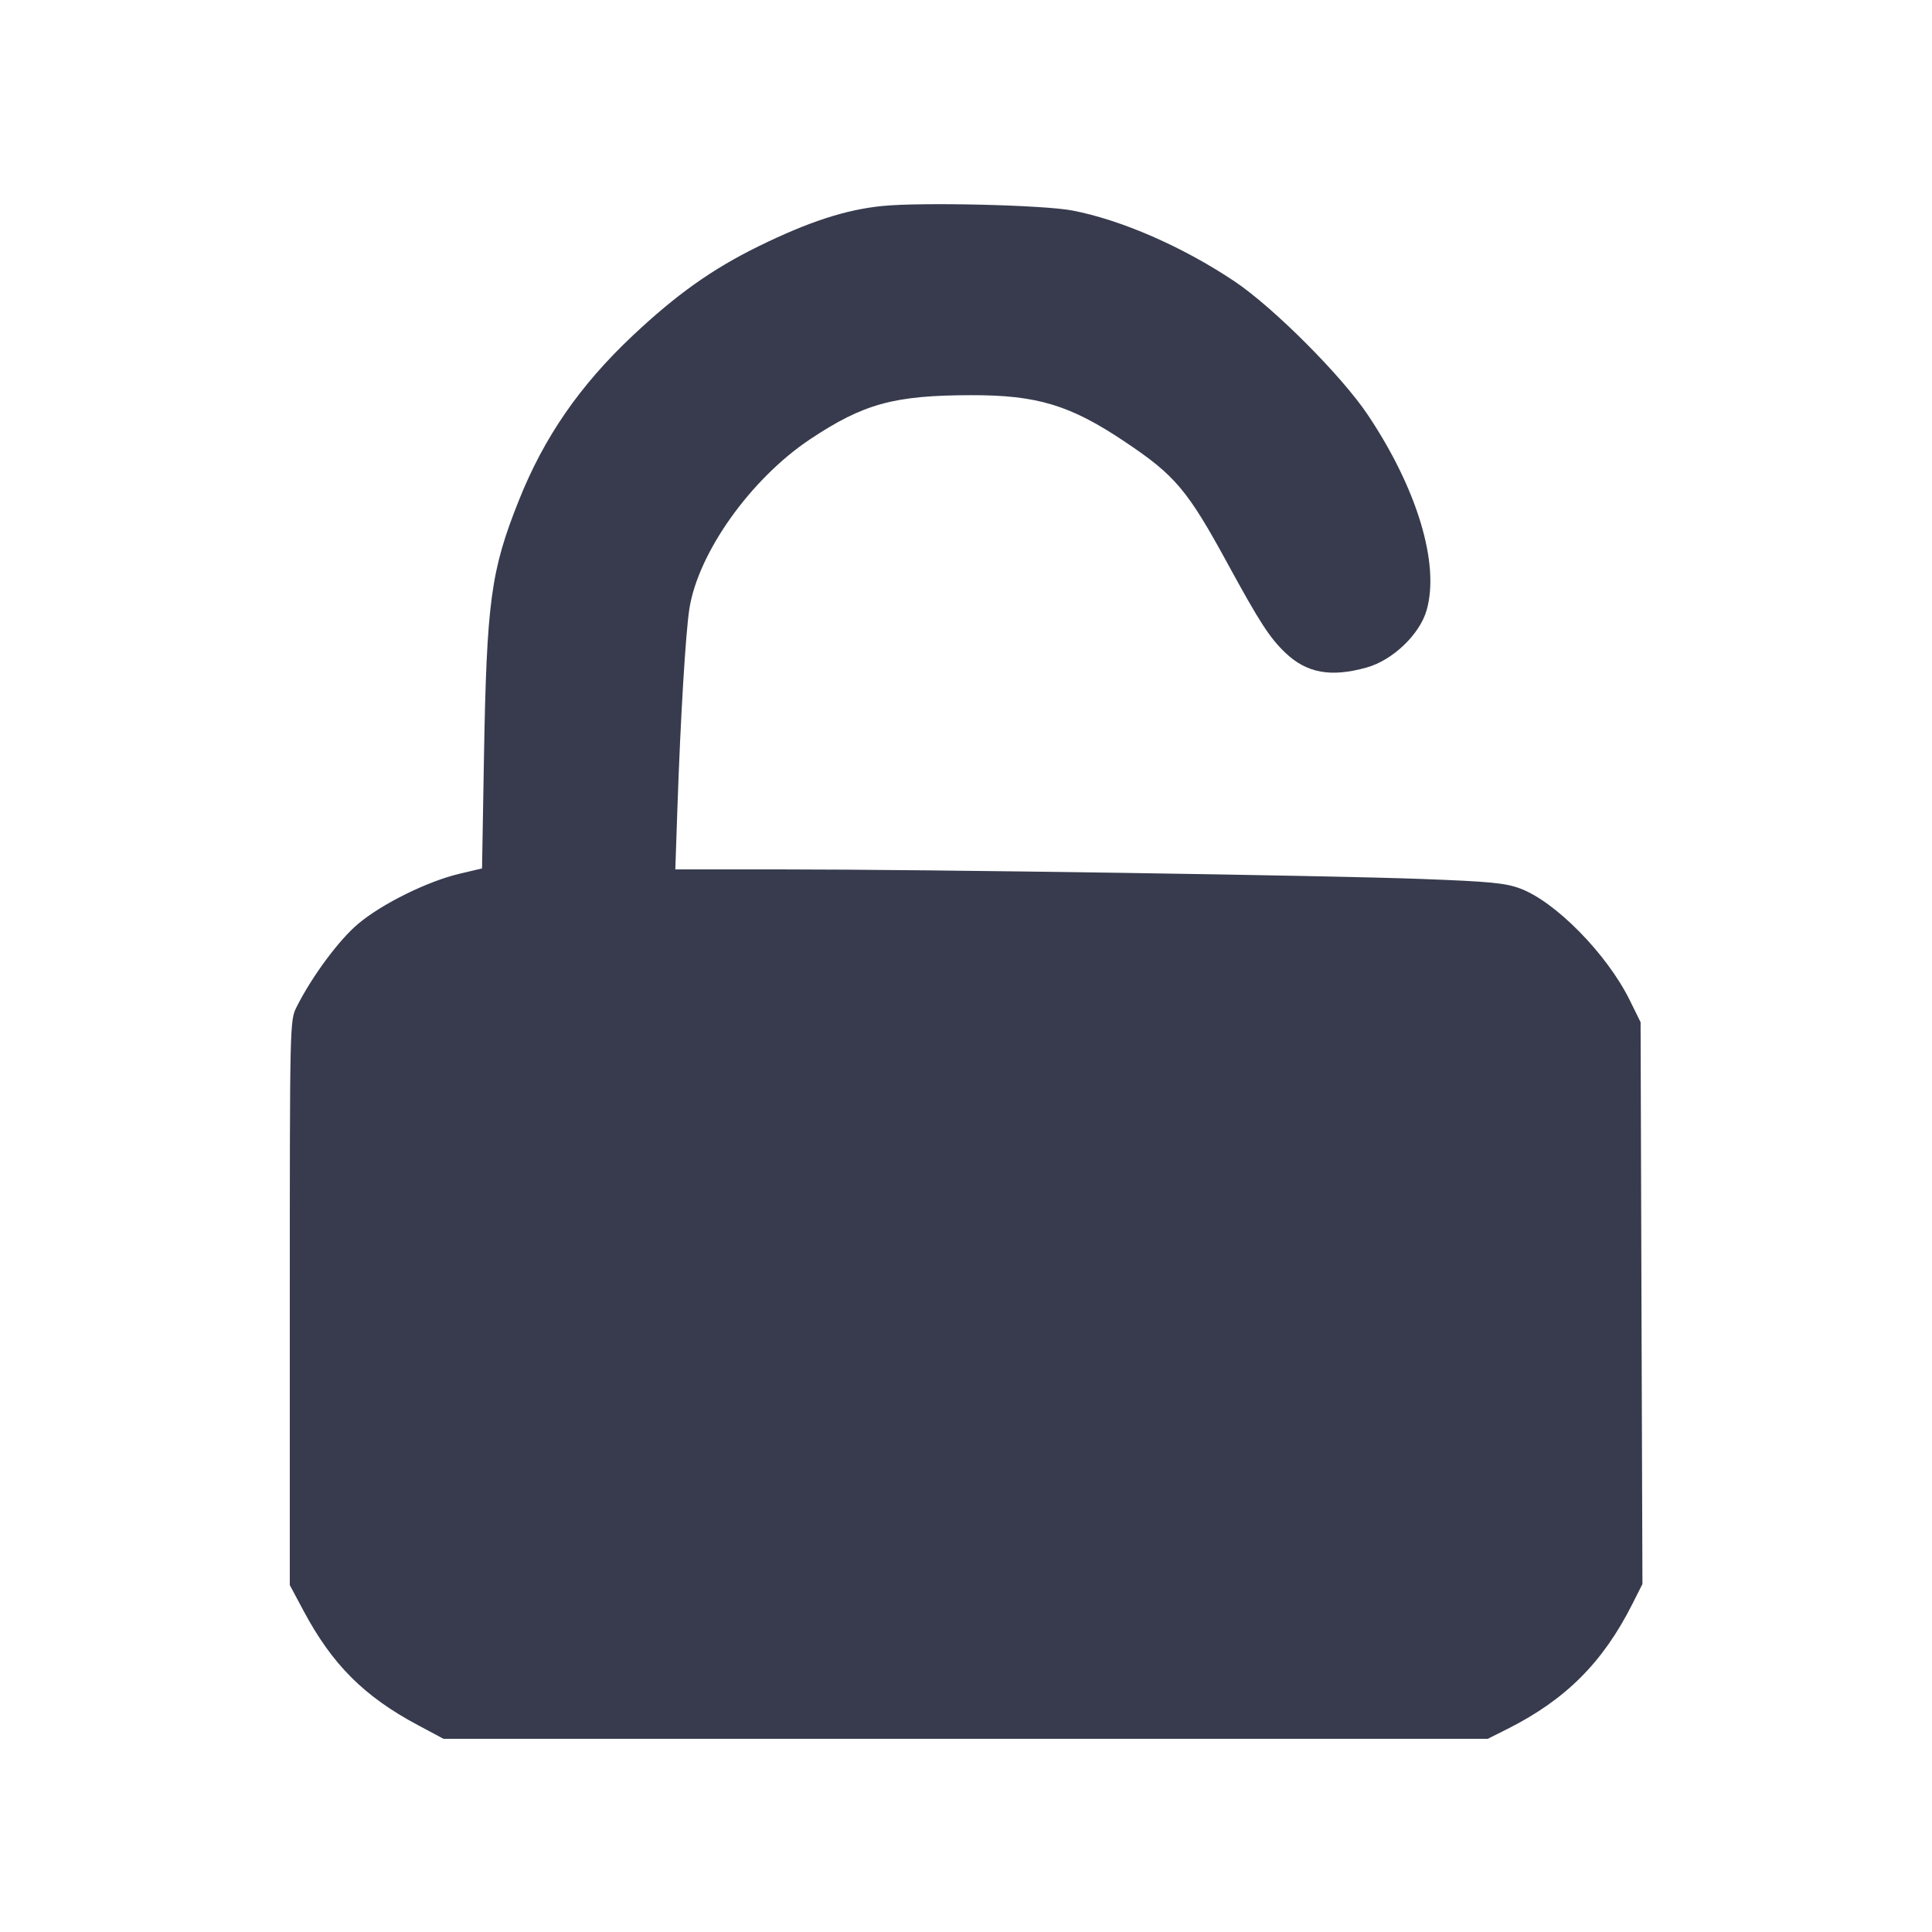
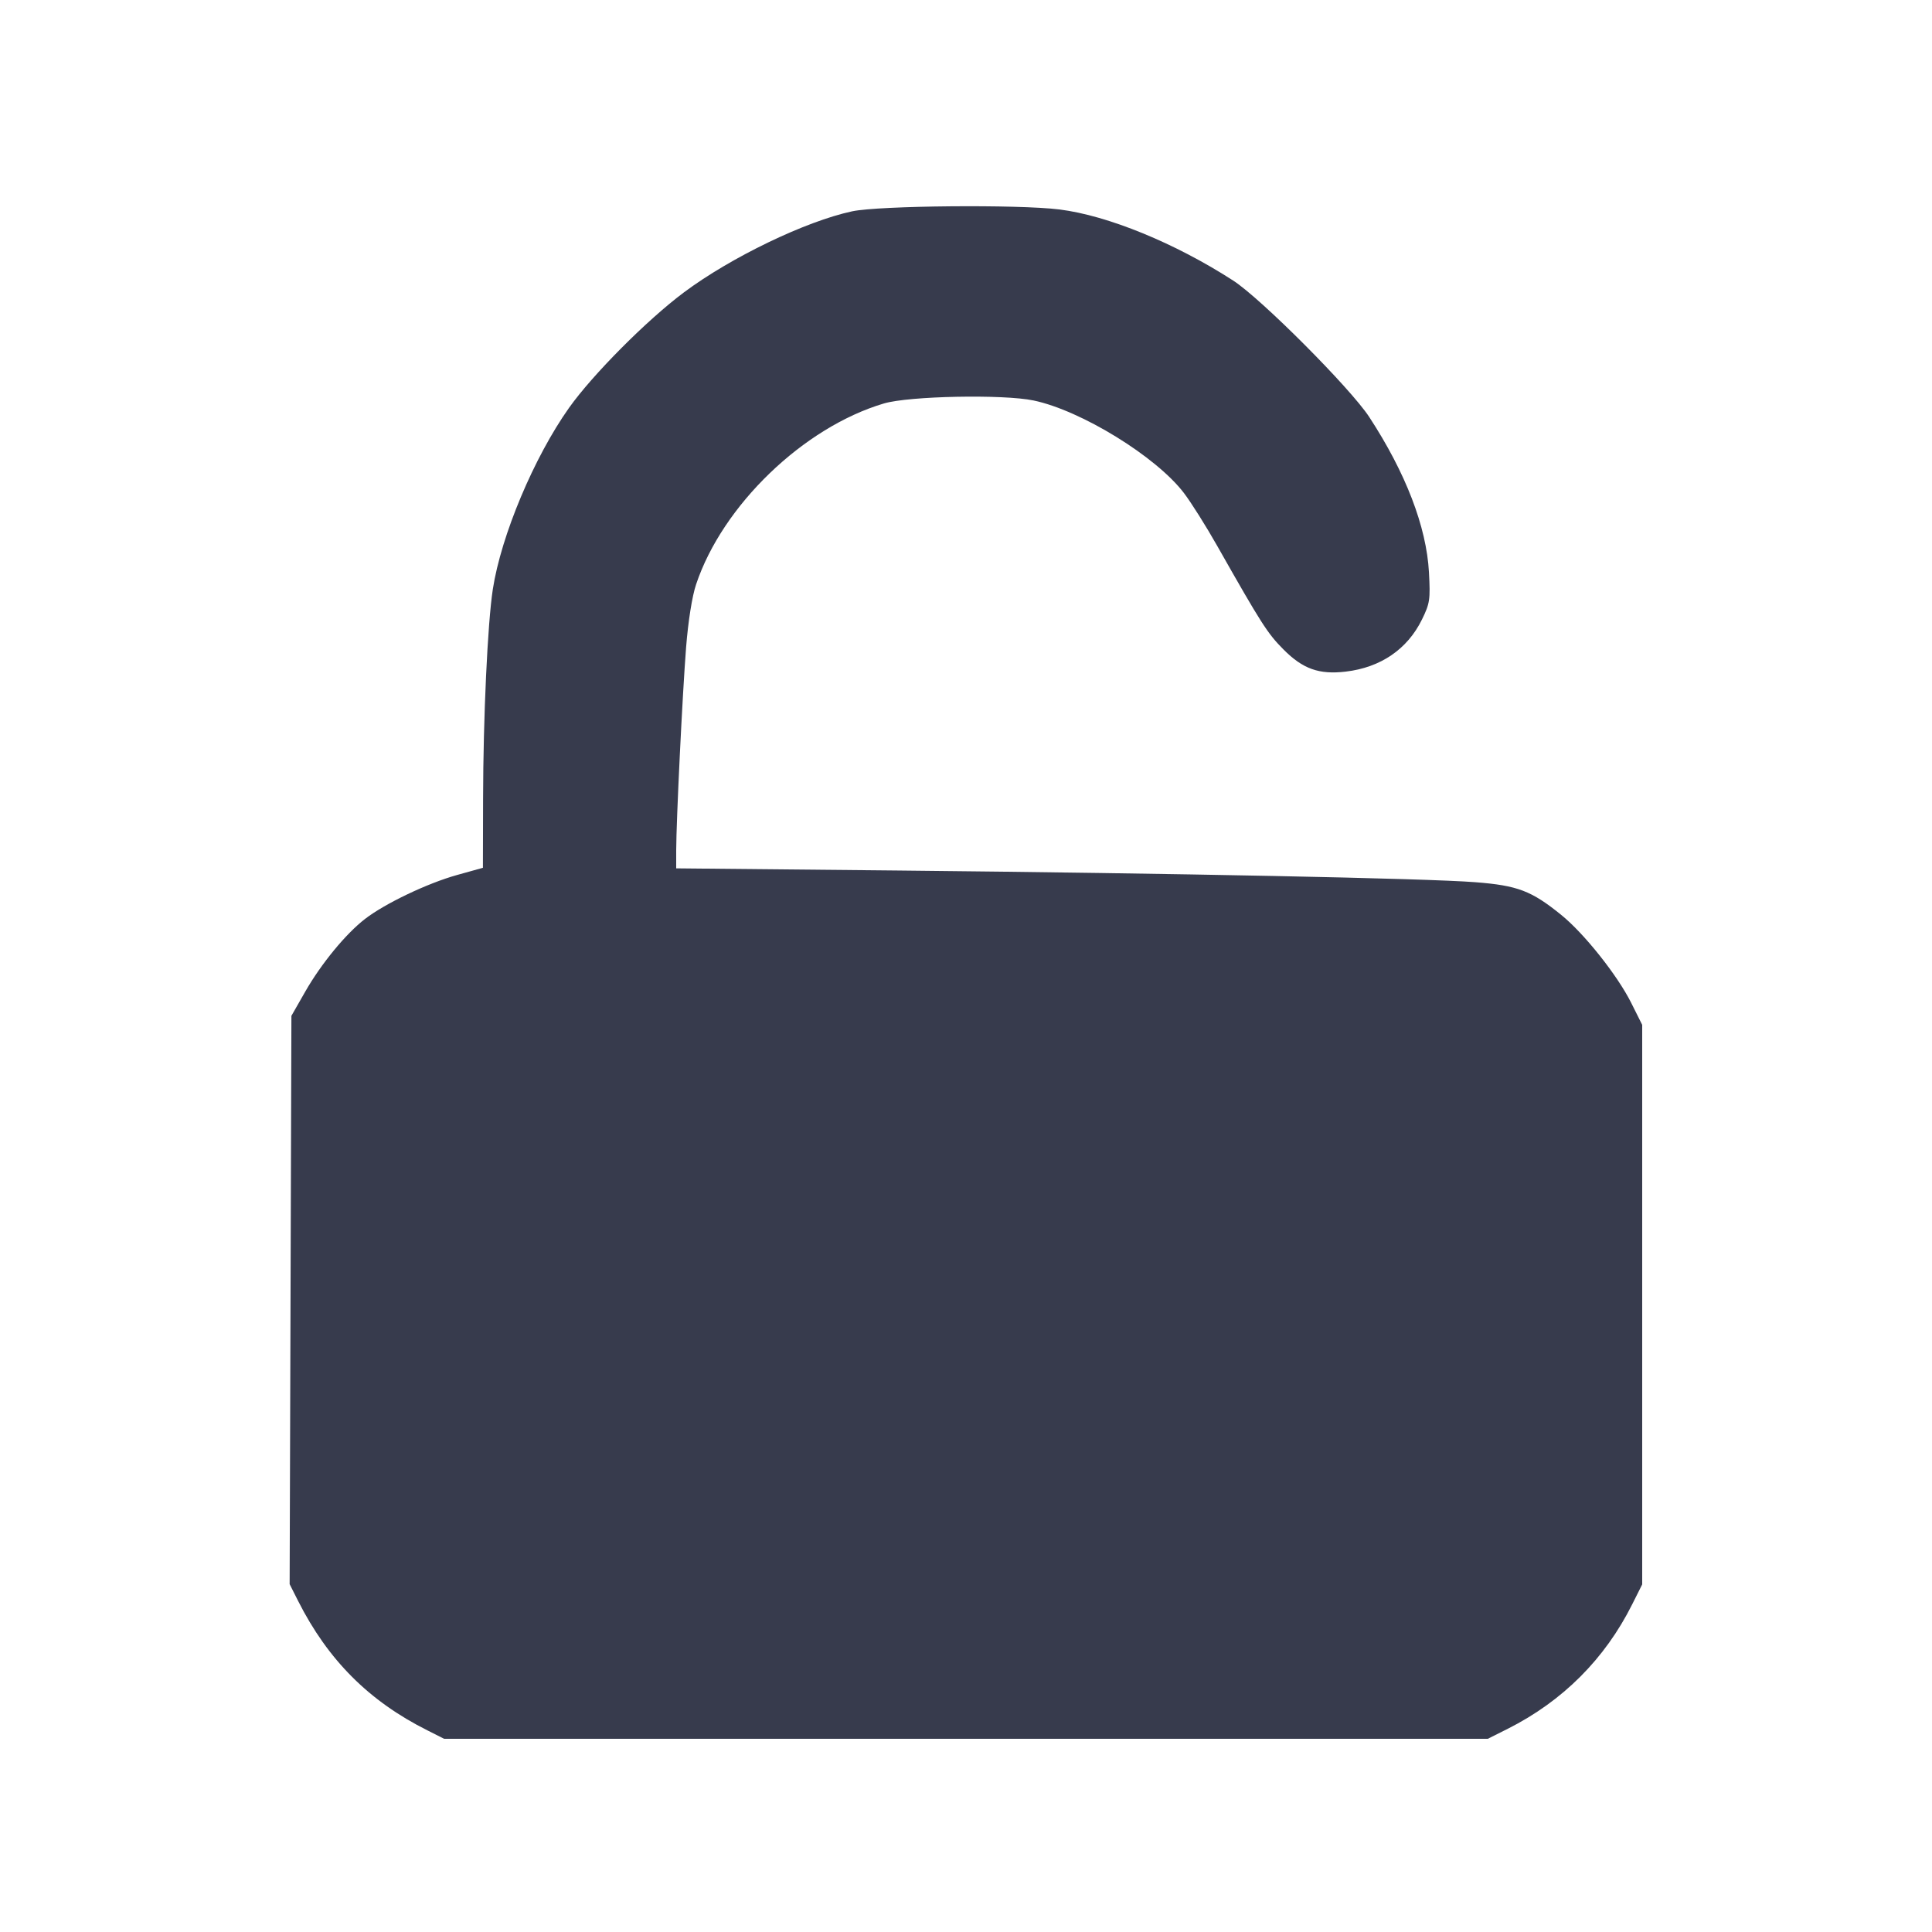
<svg xmlns="http://www.w3.org/2000/svg" width="24" height="24" viewBox="0 0 24 24" fill="none">
-   <path d="M10.960 2.559 C 10.502 2.605,10.044 2.755,9.420 3.061 C 8.845 3.344,8.404 3.657,7.857 4.172 C 7.201 4.790,6.757 5.433,6.444 6.220 C 6.097 7.090,6.046 7.467,6.012 9.404 L 5.988 10.788 5.704 10.855 C 5.312 10.948,4.748 11.226,4.454 11.472 C 4.215 11.670,3.875 12.129,3.685 12.508 C 3.600 12.676,3.600 12.694,3.600 16.184 L 3.600 19.691 3.769 20.007 C 4.126 20.677,4.523 21.074,5.193 21.431 L 5.509 21.600 11.996 21.600 L 18.482 21.600 18.731 21.475 C 19.451 21.112,19.912 20.650,20.276 19.929 L 20.403 19.677 20.391 16.188 L 20.380 12.698 20.247 12.428 C 19.965 11.855,19.326 11.203,18.886 11.038 C 18.702 10.969,18.515 10.951,17.664 10.919 C 16.471 10.874,11.525 10.800,9.687 10.800 L 8.389 10.800 8.416 10.010 C 8.454 8.910,8.517 7.867,8.563 7.566 C 8.672 6.866,9.325 5.949,10.064 5.456 C 10.727 5.015,11.106 4.911,12.058 4.909 C 12.884 4.907,13.294 5.031,13.979 5.491 C 14.602 5.908,14.754 6.090,15.259 7.018 C 15.648 7.731,15.772 7.922,15.966 8.108 C 16.232 8.362,16.532 8.417,16.977 8.292 C 17.300 8.202,17.636 7.882,17.722 7.580 C 17.887 7.007,17.606 6.072,16.991 5.153 C 16.666 4.667,15.816 3.816,15.334 3.494 C 14.693 3.065,13.931 2.732,13.321 2.615 C 12.961 2.546,11.448 2.510,10.960 2.559 " fill="#373B4D" stroke="none" fill-rule="evenodd" />
+   <path d="M10.586 2.625 C 10.007 2.749,9.079 3.197,8.496 3.632 C 8.037 3.975,7.363 4.652,7.069 5.066 C 6.634 5.679,6.225 6.653,6.122 7.320 C 6.057 7.743,6.003 8.910,6.001 9.920 L 5.999 10.780 5.676 10.870 C 5.310 10.972,4.782 11.224,4.535 11.415 C 4.297 11.598,3.991 11.970,3.792 12.318 L 3.620 12.619 3.609 16.149 L 3.598 19.679 3.704 19.889 C 4.074 20.621,4.584 21.132,5.309 21.495 L 5.517 21.600 12.000 21.600 L 18.482 21.600 18.731 21.475 C 19.412 21.132,19.936 20.608,20.275 19.931 L 20.400 19.682 20.400 16.207 L 20.400 12.731 20.262 12.455 C 20.090 12.113,19.679 11.596,19.395 11.366 C 19.024 11.065,18.852 11.000,18.326 10.959 C 17.716 10.911,14.630 10.849,11.170 10.814 L 8.400 10.787 8.400 10.564 C 8.401 10.191,8.478 8.615,8.523 8.040 C 8.549 7.715,8.598 7.405,8.647 7.260 C 8.974 6.279,9.981 5.308,10.980 5.012 C 11.292 4.919,12.463 4.896,12.840 4.975 C 13.431 5.099,14.362 5.672,14.706 6.123 C 14.797 6.242,14.983 6.538,15.120 6.780 C 15.671 7.752,15.745 7.868,15.943 8.067 C 16.184 8.310,16.386 8.382,16.717 8.343 C 17.151 8.292,17.483 8.065,17.664 7.696 C 17.763 7.494,17.769 7.449,17.751 7.109 C 17.720 6.543,17.462 5.873,17.009 5.180 C 16.775 4.822,15.666 3.710,15.320 3.486 C 14.601 3.021,13.761 2.677,13.161 2.602 C 12.646 2.538,10.921 2.554,10.586 2.625 " fill="#373B4D" stroke="none" fill-rule="evenodd" />
</svg>
